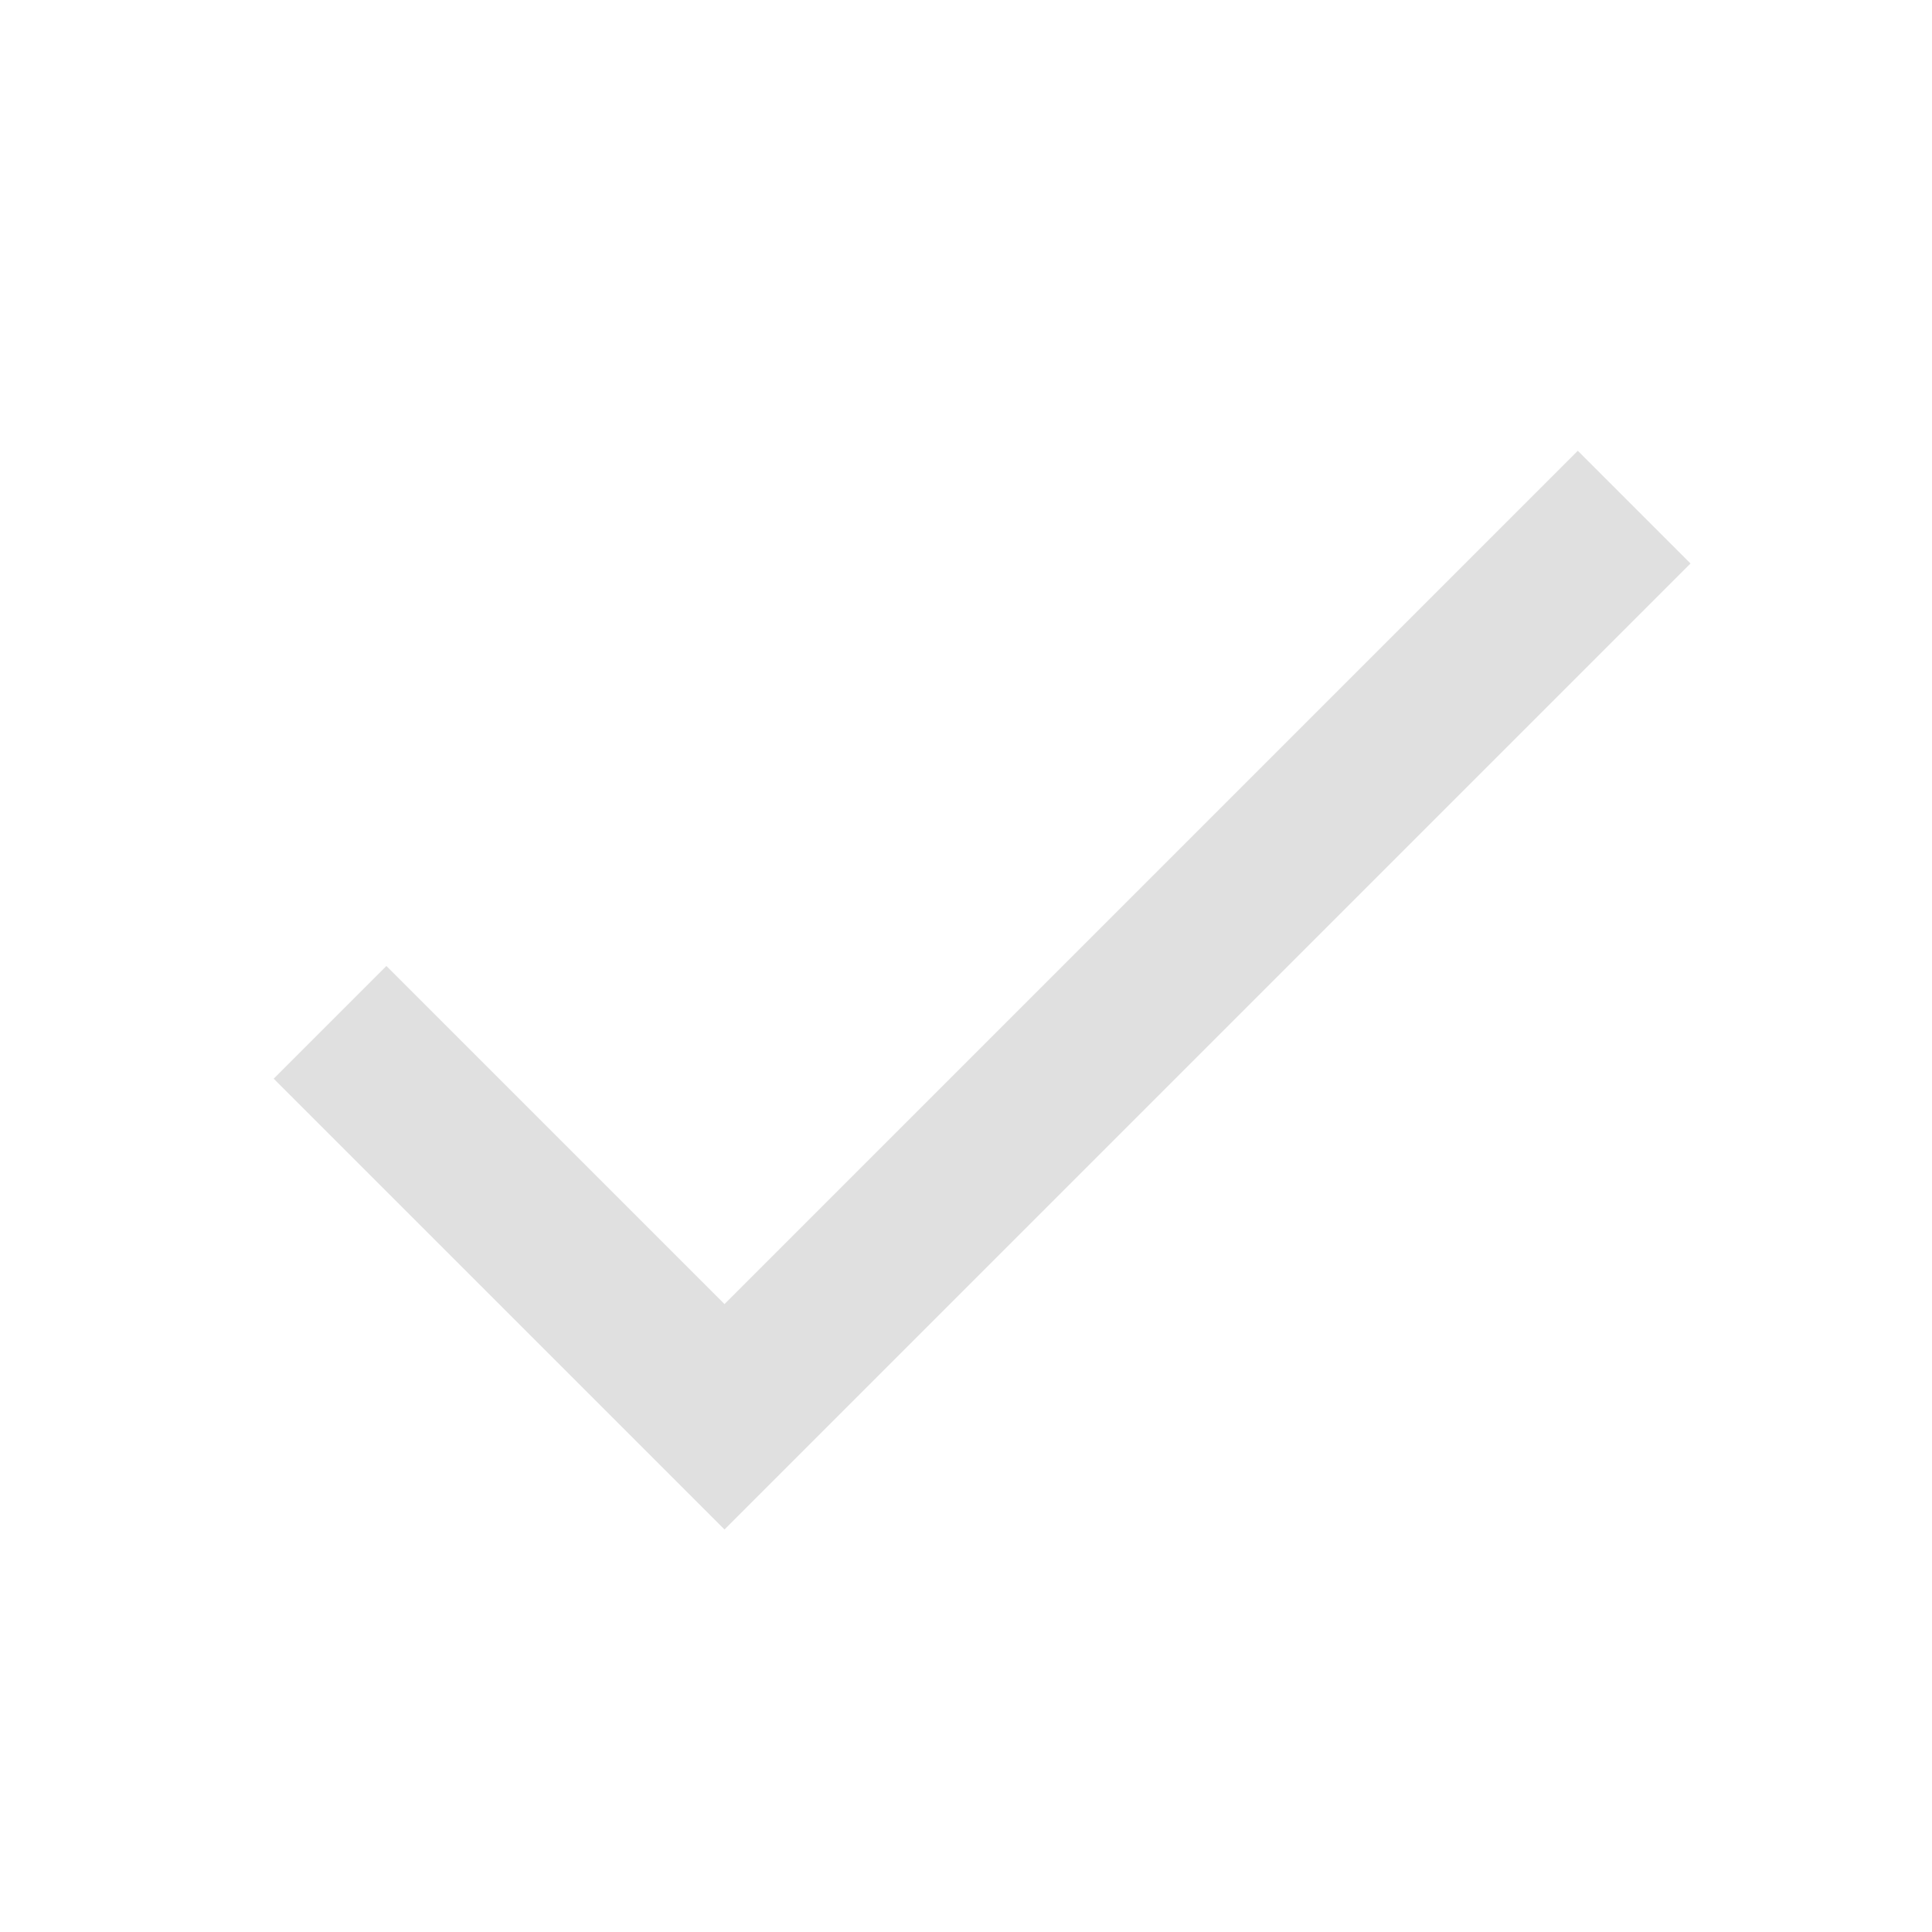
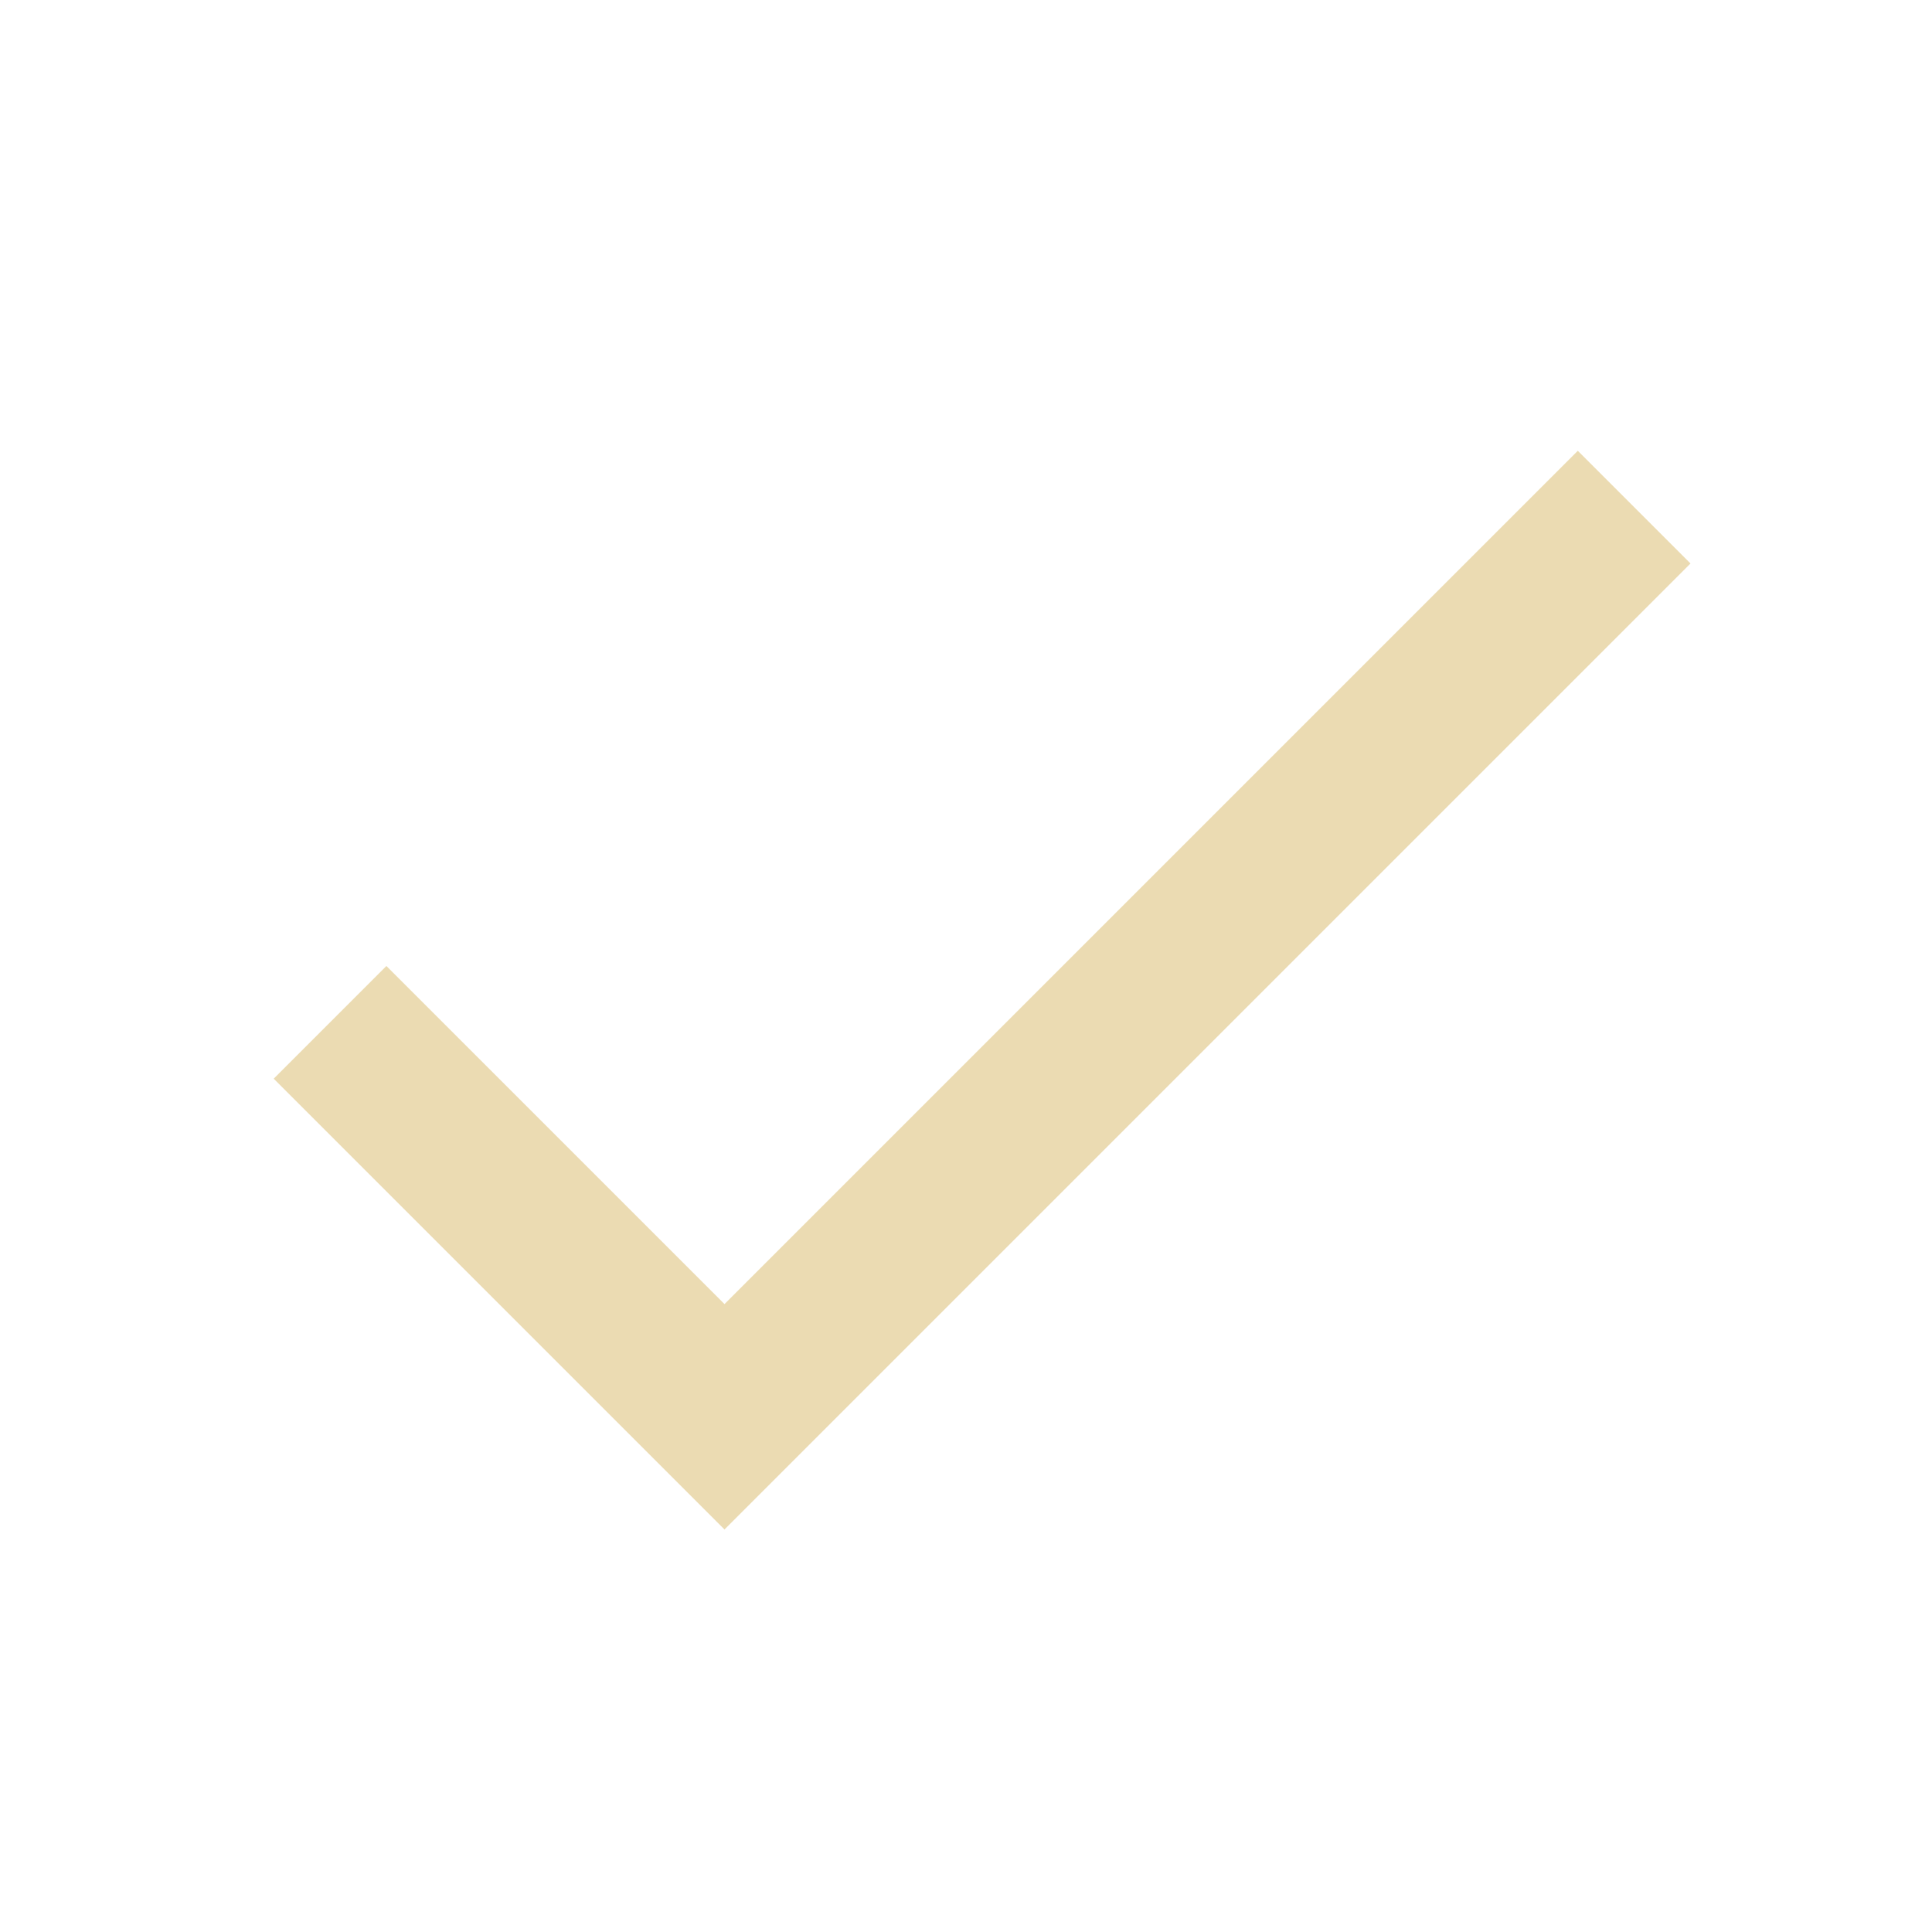
<svg xmlns="http://www.w3.org/2000/svg" version="1.1" id="Layer_1" x="0px" y="0px" viewBox="0 0 24 24" style="enable-background:new 0 0 24 24;" xml:space="preserve">
  <style type="text/css">
	.st0{fill:none;}
- 	.st1{fill:#E0E0E0;}
+ 	.st1{fill:#ebdbb2;}
</style>
  <path class="st0" d="M0,0h24v24H0V0z" />
  <path class="st1" d="M9,16.2L4.8,12l-1.4,1.4L9,19L21,7l-1.4-1.4L9,16.2z" />
</svg>
